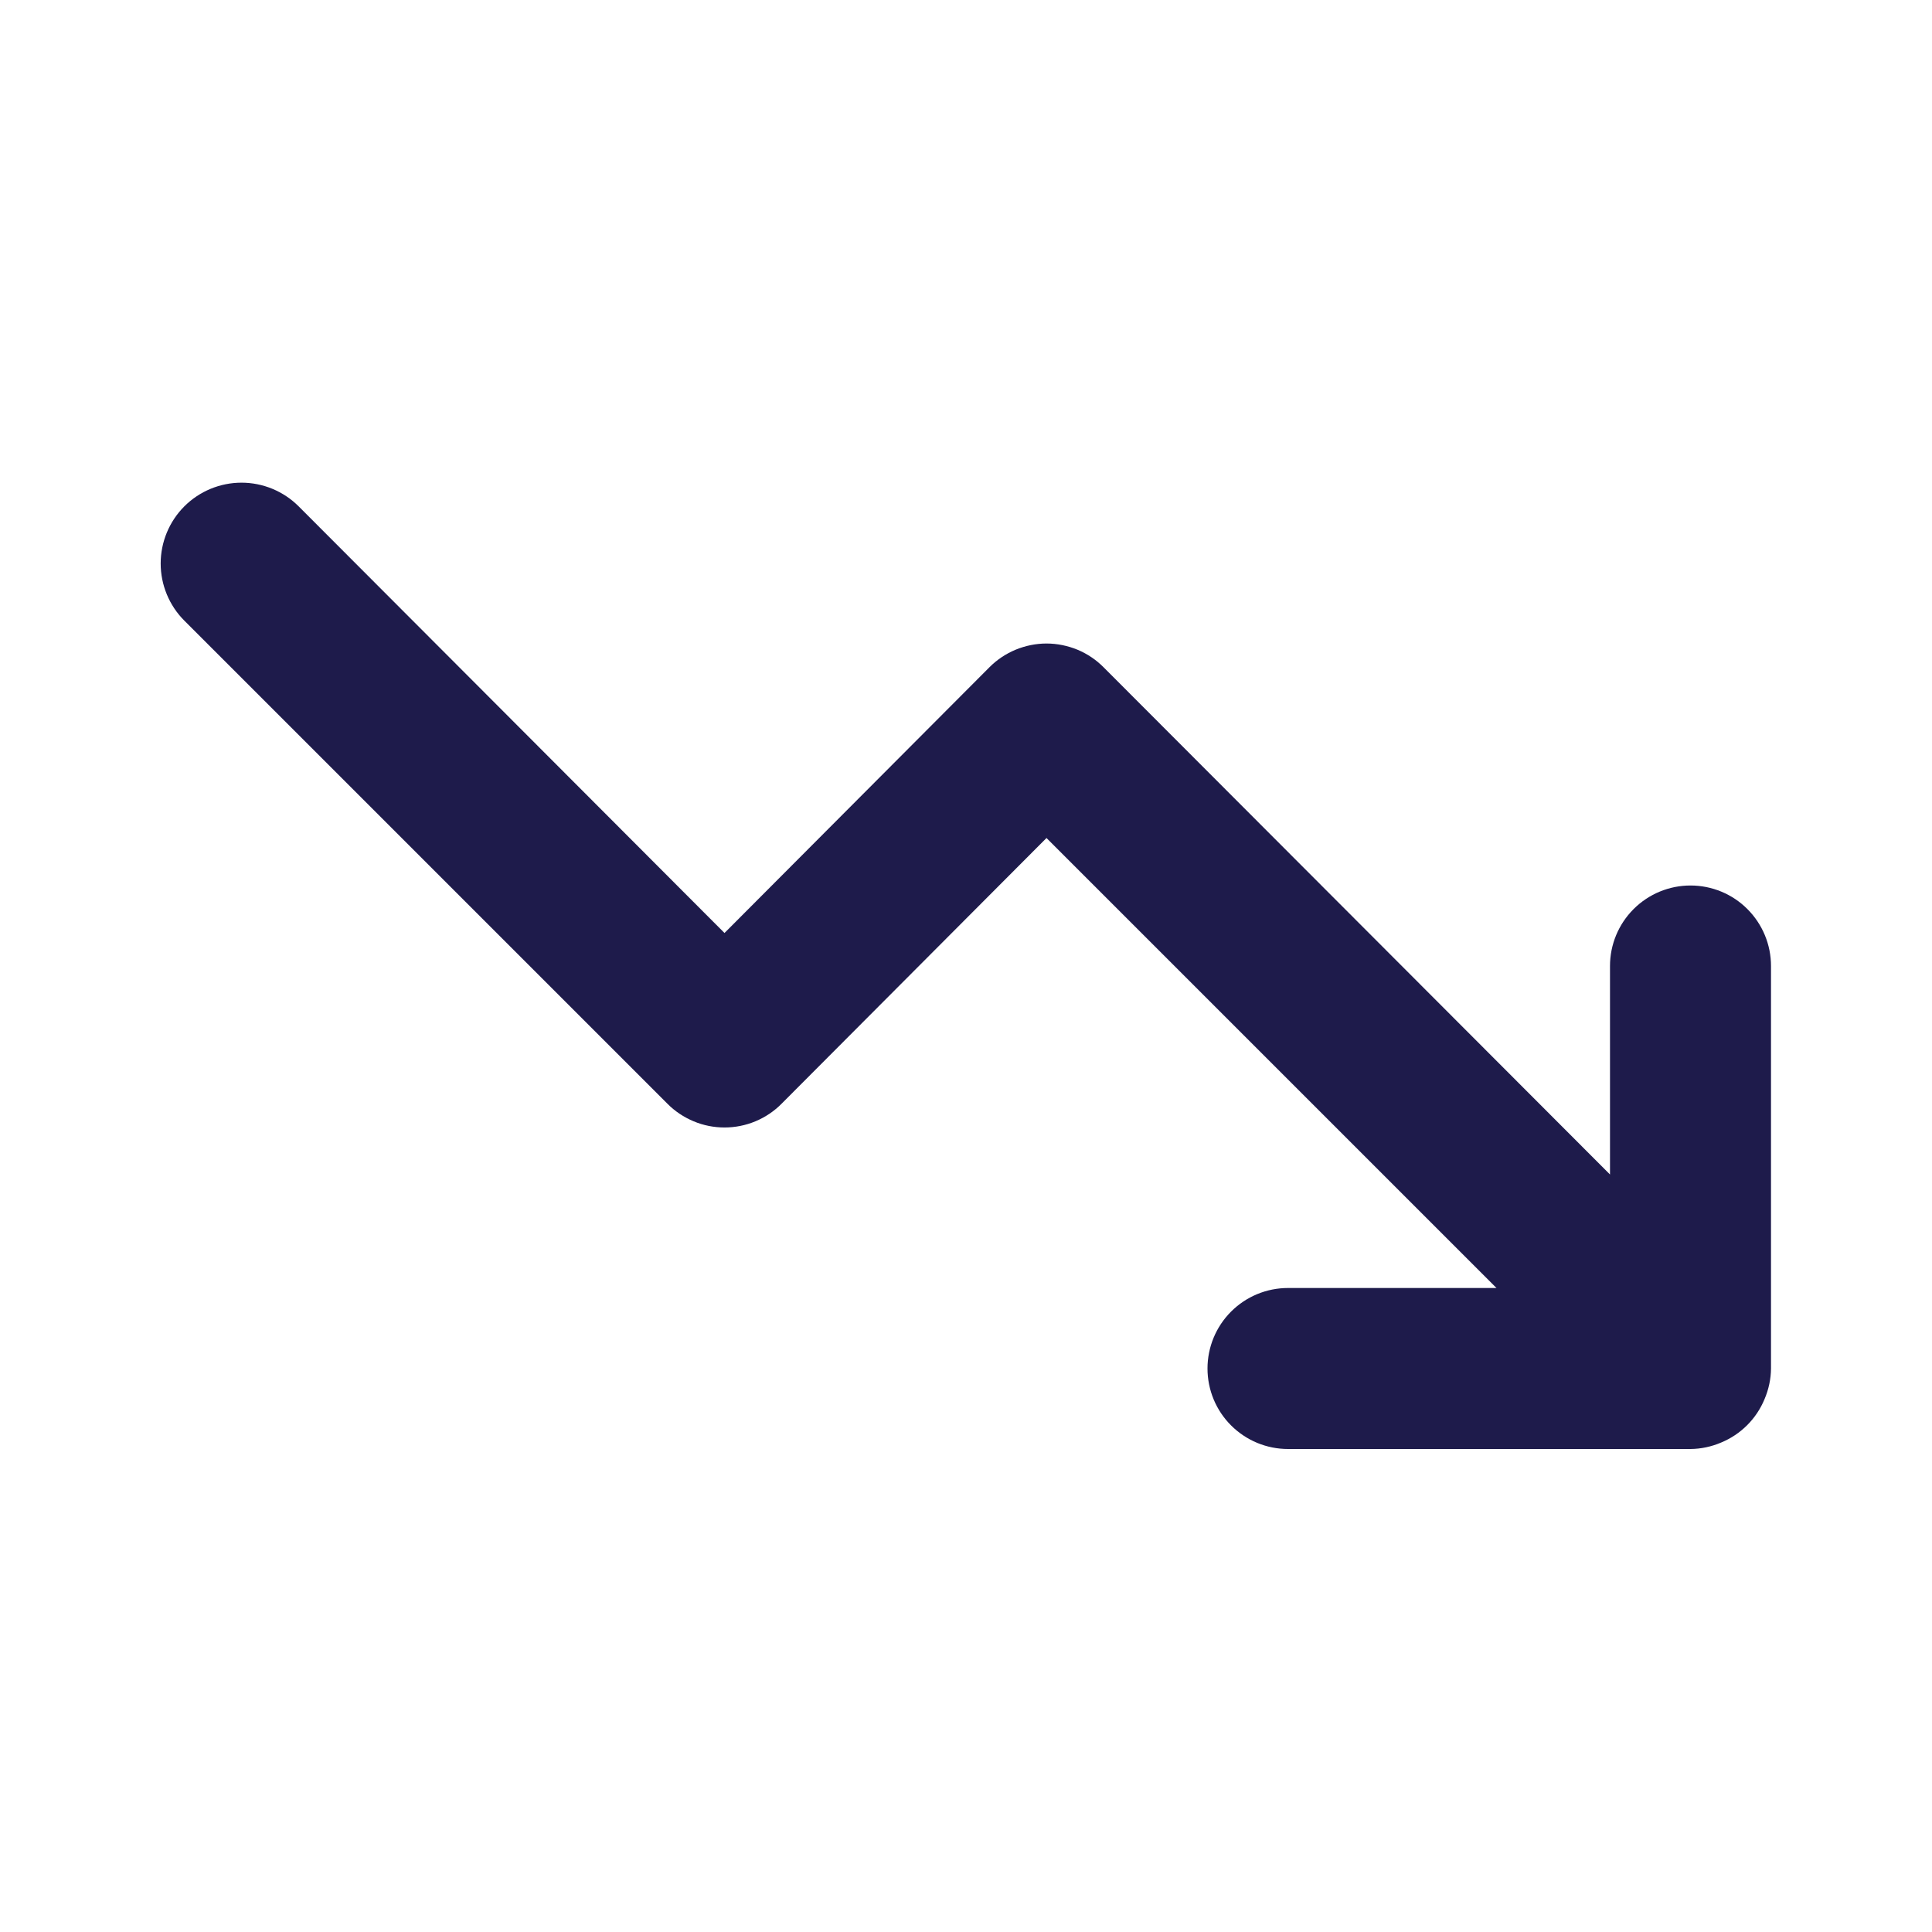
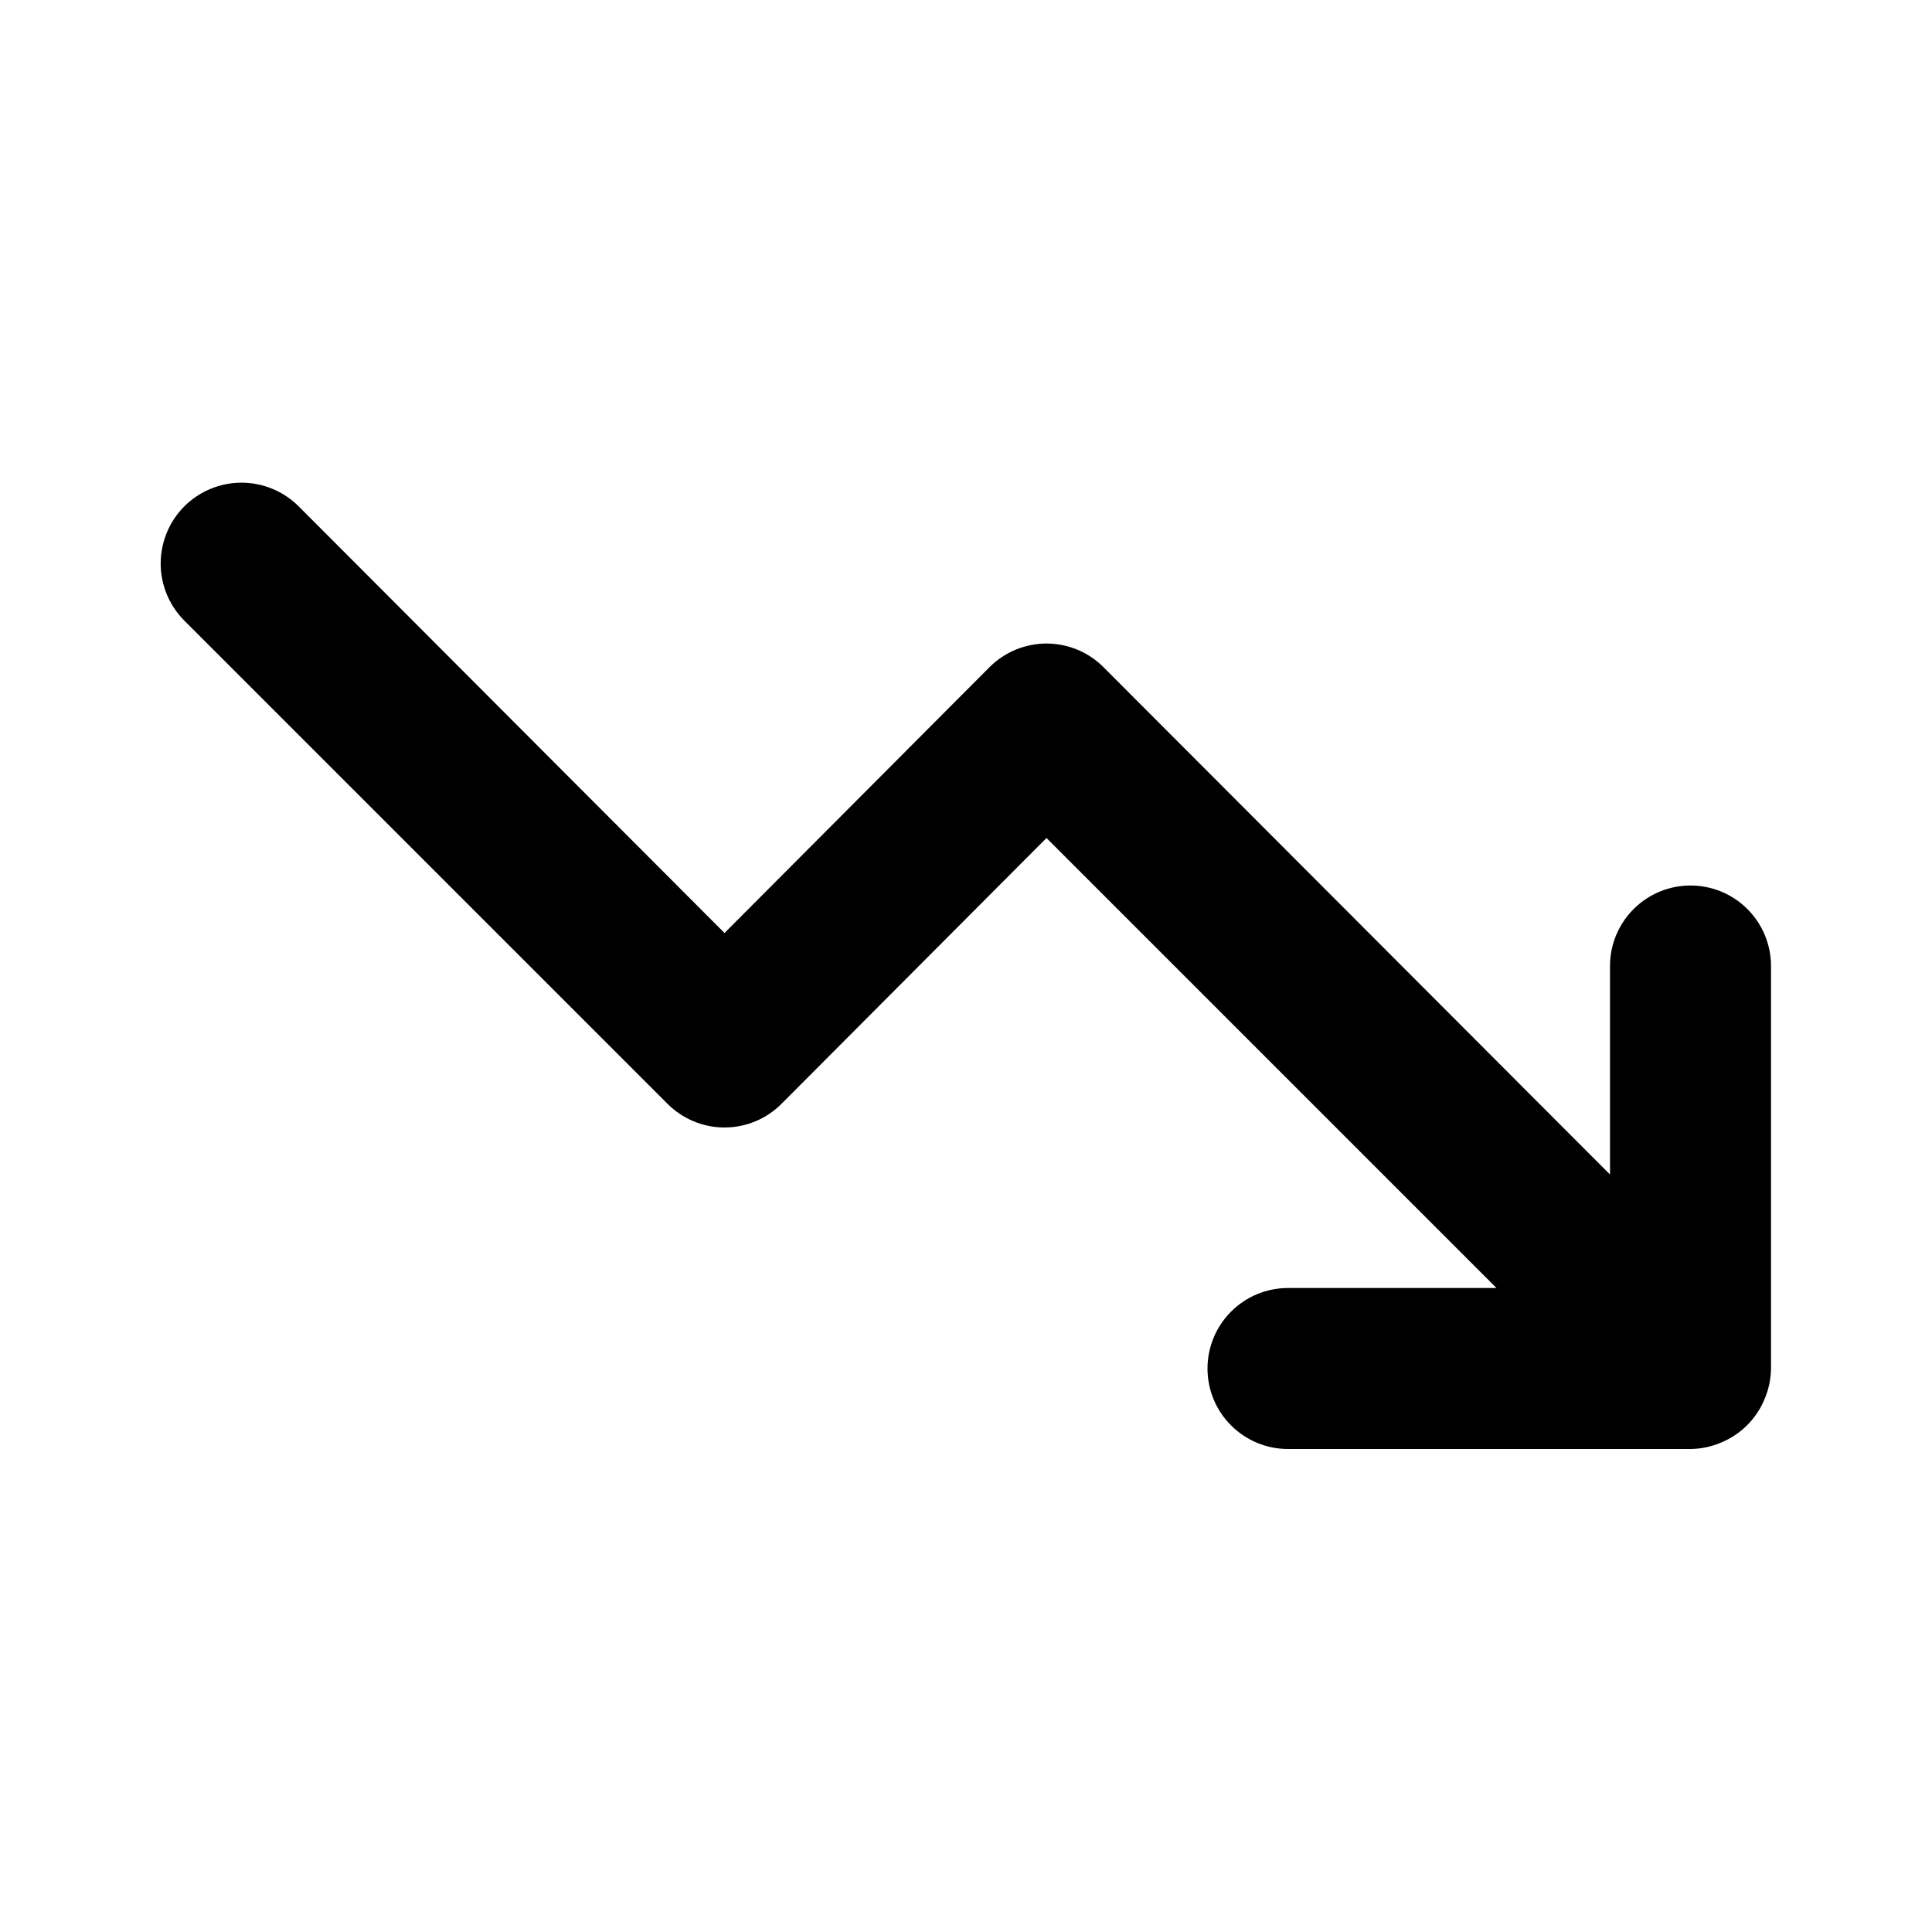
<svg xmlns="http://www.w3.org/2000/svg" width="24" height="24" viewBox="0 0 24 24" fill="none">
-   <path d="M21 11C20.735 11 20.481 11.105 20.293 11.293C20.105 11.481 20 11.735 20 12V14.59L13.71 8.29C13.617 8.196 13.507 8.122 13.385 8.071C13.263 8.021 13.132 7.994 13 7.994C12.868 7.994 12.738 8.021 12.616 8.071C12.494 8.122 12.383 8.196 12.29 8.29L9 11.59L3.71 6.29C3.522 6.102 3.266 5.996 3 5.996C2.734 5.996 2.478 6.102 2.29 6.29C2.102 6.478 1.996 6.734 1.996 7C1.996 7.266 2.102 7.522 2.29 7.71L8.29 13.71C8.383 13.804 8.494 13.878 8.616 13.929C8.737 13.98 8.868 14.006 9 14.006C9.132 14.006 9.263 13.98 9.385 13.929C9.507 13.878 9.617 13.804 9.71 13.71L13 10.41L18.59 16H16C15.735 16 15.481 16.105 15.293 16.293C15.105 16.481 15 16.735 15 17C15 17.265 15.105 17.52 15.293 17.707C15.481 17.895 15.735 18 16 18H21C21.131 17.999 21.26 17.971 21.38 17.92C21.625 17.819 21.819 17.625 21.92 17.38C21.971 17.26 21.999 17.131 22 17V12C22 11.735 21.895 11.481 21.707 11.293C21.52 11.105 21.265 11 21 11Z" fill="#1E1B4B" />
+   <path d="M21 11C20.735 11 20.481 11.105 20.293 11.293C20.105 11.481 20 11.735 20 12V14.59L13.71 8.29C13.617 8.196 13.507 8.122 13.385 8.071C13.263 8.021 13.132 7.994 13 7.994C12.868 7.994 12.738 8.021 12.616 8.071C12.494 8.122 12.383 8.196 12.29 8.29L9 11.59L3.71 6.29C3.522 6.102 3.266 5.996 3 5.996C2.734 5.996 2.478 6.102 2.29 6.29C2.102 6.478 1.996 6.734 1.996 7C1.996 7.266 2.102 7.522 2.29 7.71L8.29 13.71C8.383 13.804 8.494 13.878 8.616 13.929C8.737 13.98 8.868 14.006 9 14.006C9.132 14.006 9.263 13.98 9.385 13.929C9.507 13.878 9.617 13.804 9.71 13.71L13 10.41L18.59 16H16C15.735 16 15.481 16.105 15.293 16.293C15.105 16.481 15 16.735 15 17C15 17.265 15.105 17.52 15.293 17.707C15.481 17.895 15.735 18 16 18H21C21.131 17.999 21.26 17.971 21.38 17.92C21.625 17.819 21.819 17.625 21.92 17.38C21.971 17.26 21.999 17.131 22 17V12C22 11.735 21.895 11.481 21.707 11.293C21.52 11.105 21.265 11 21 11Z" fill="currentColor" />
</svg>
